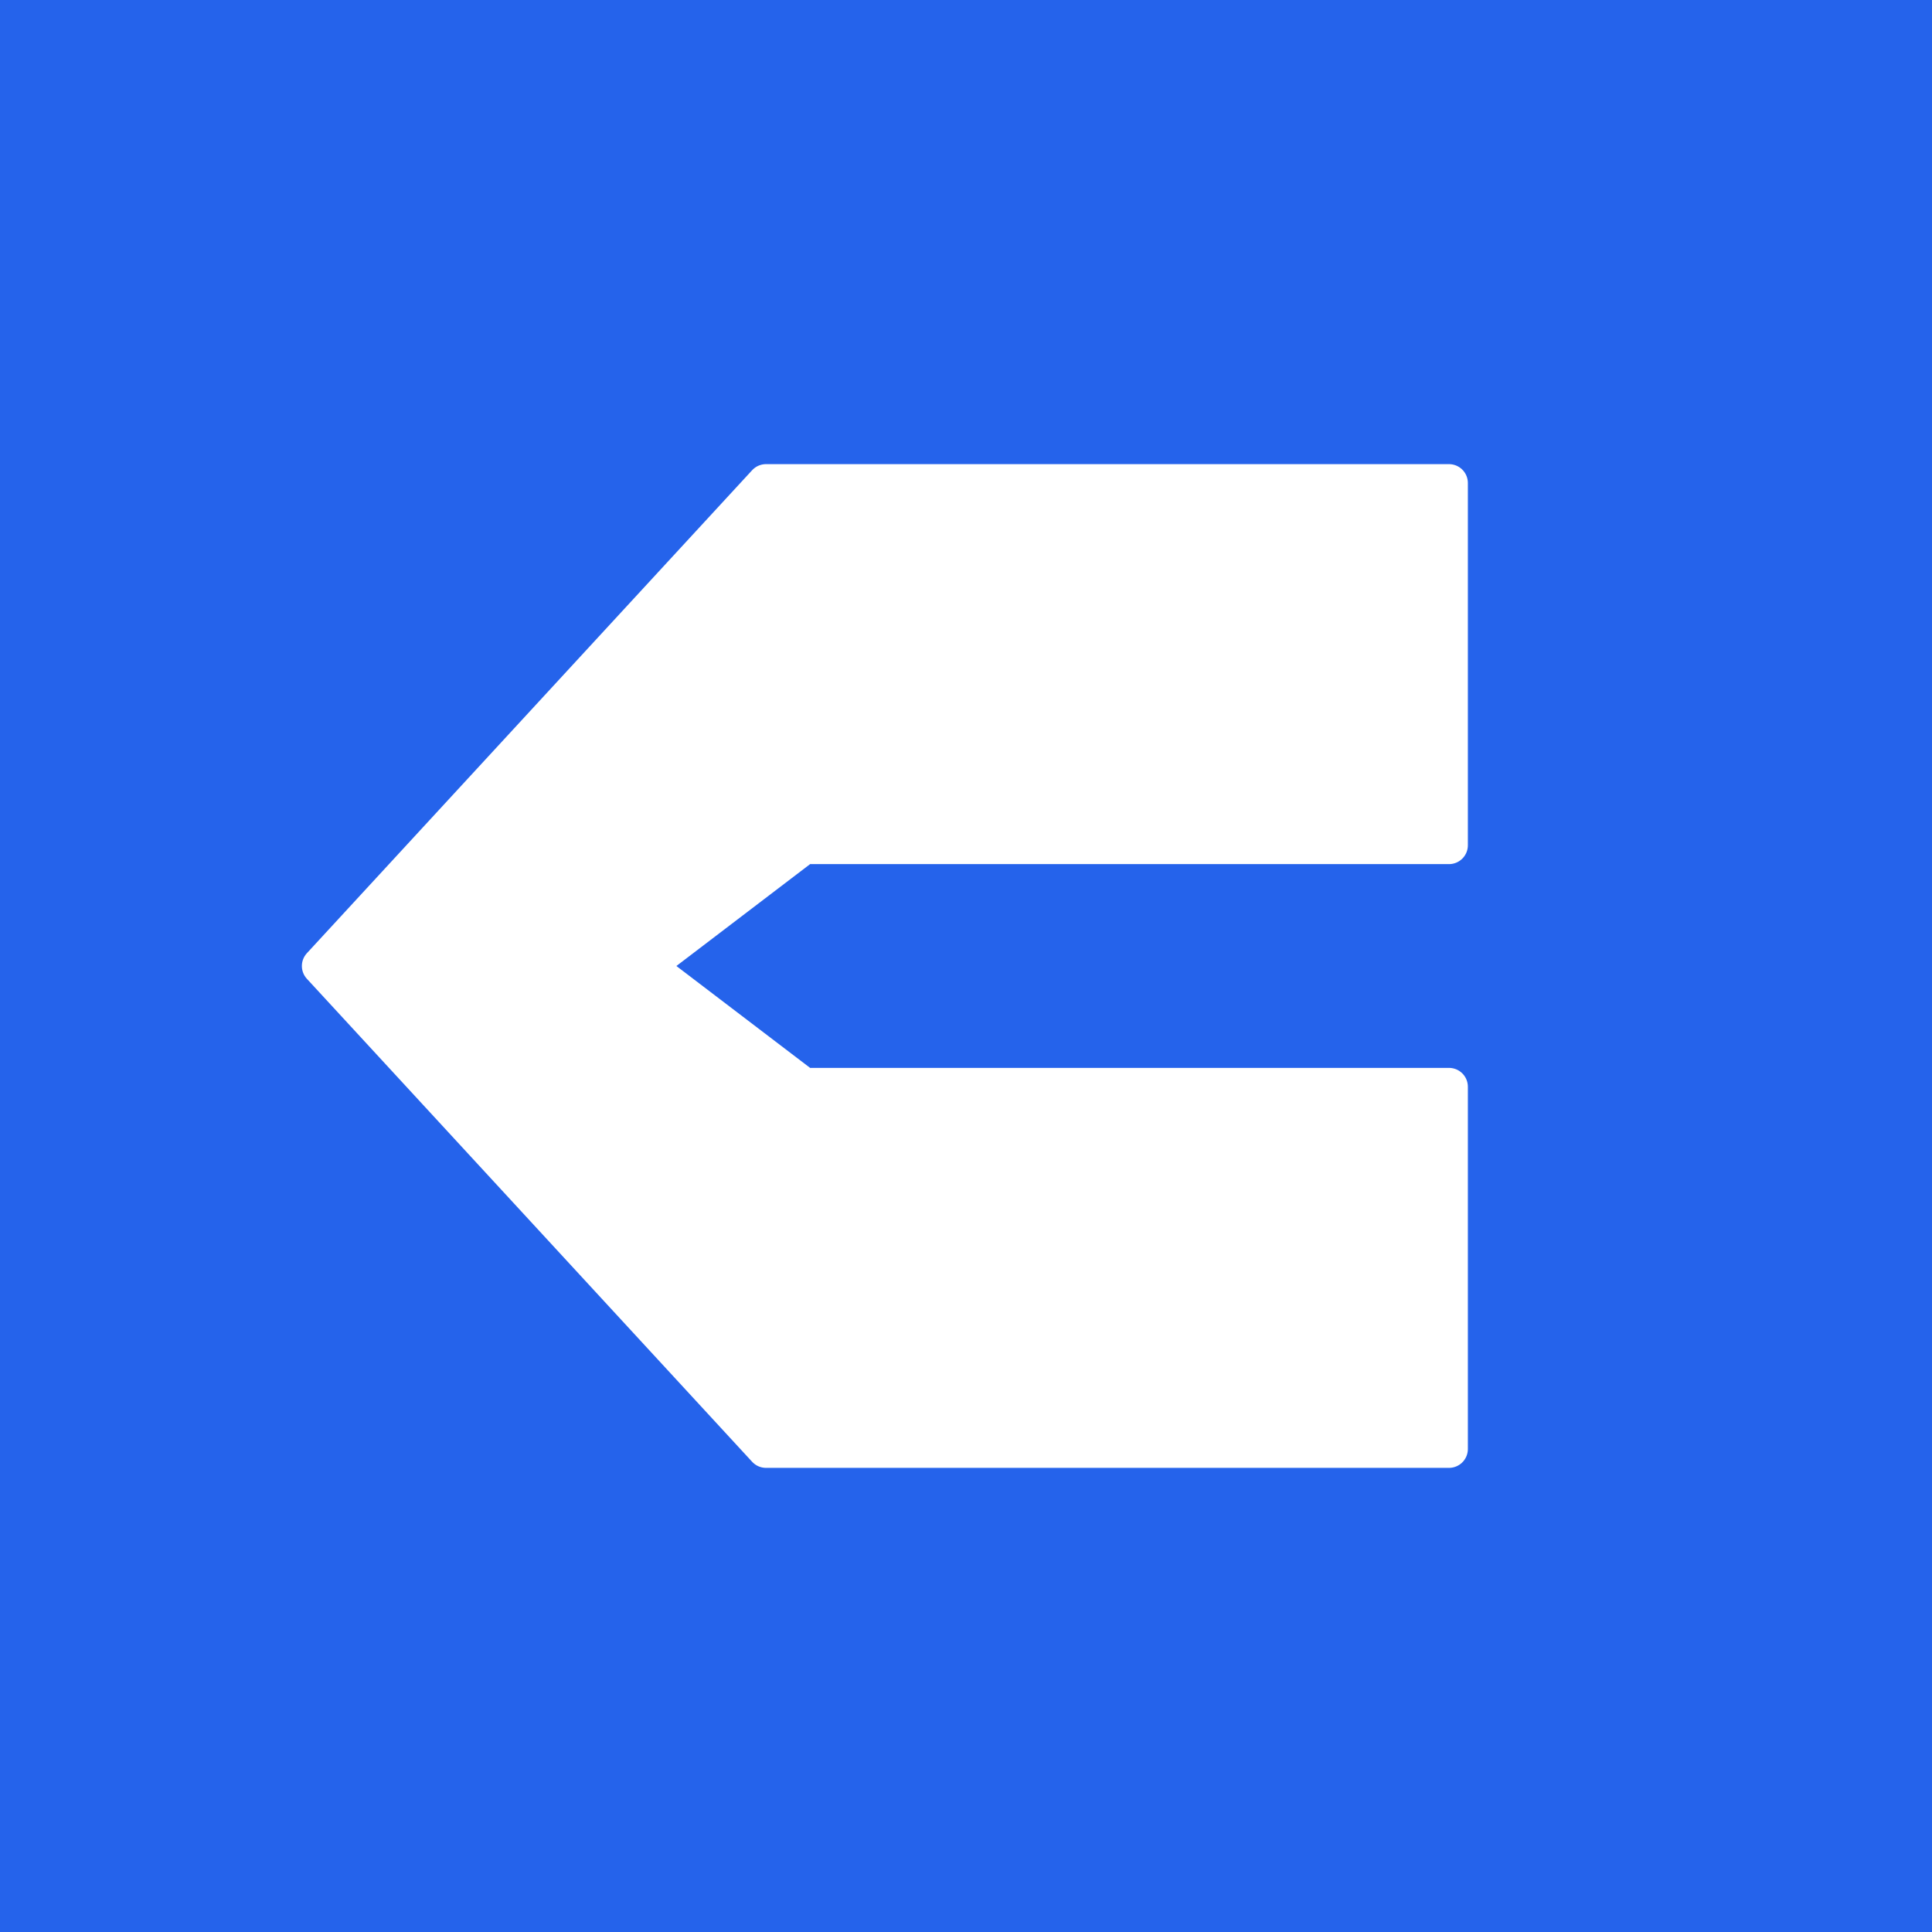
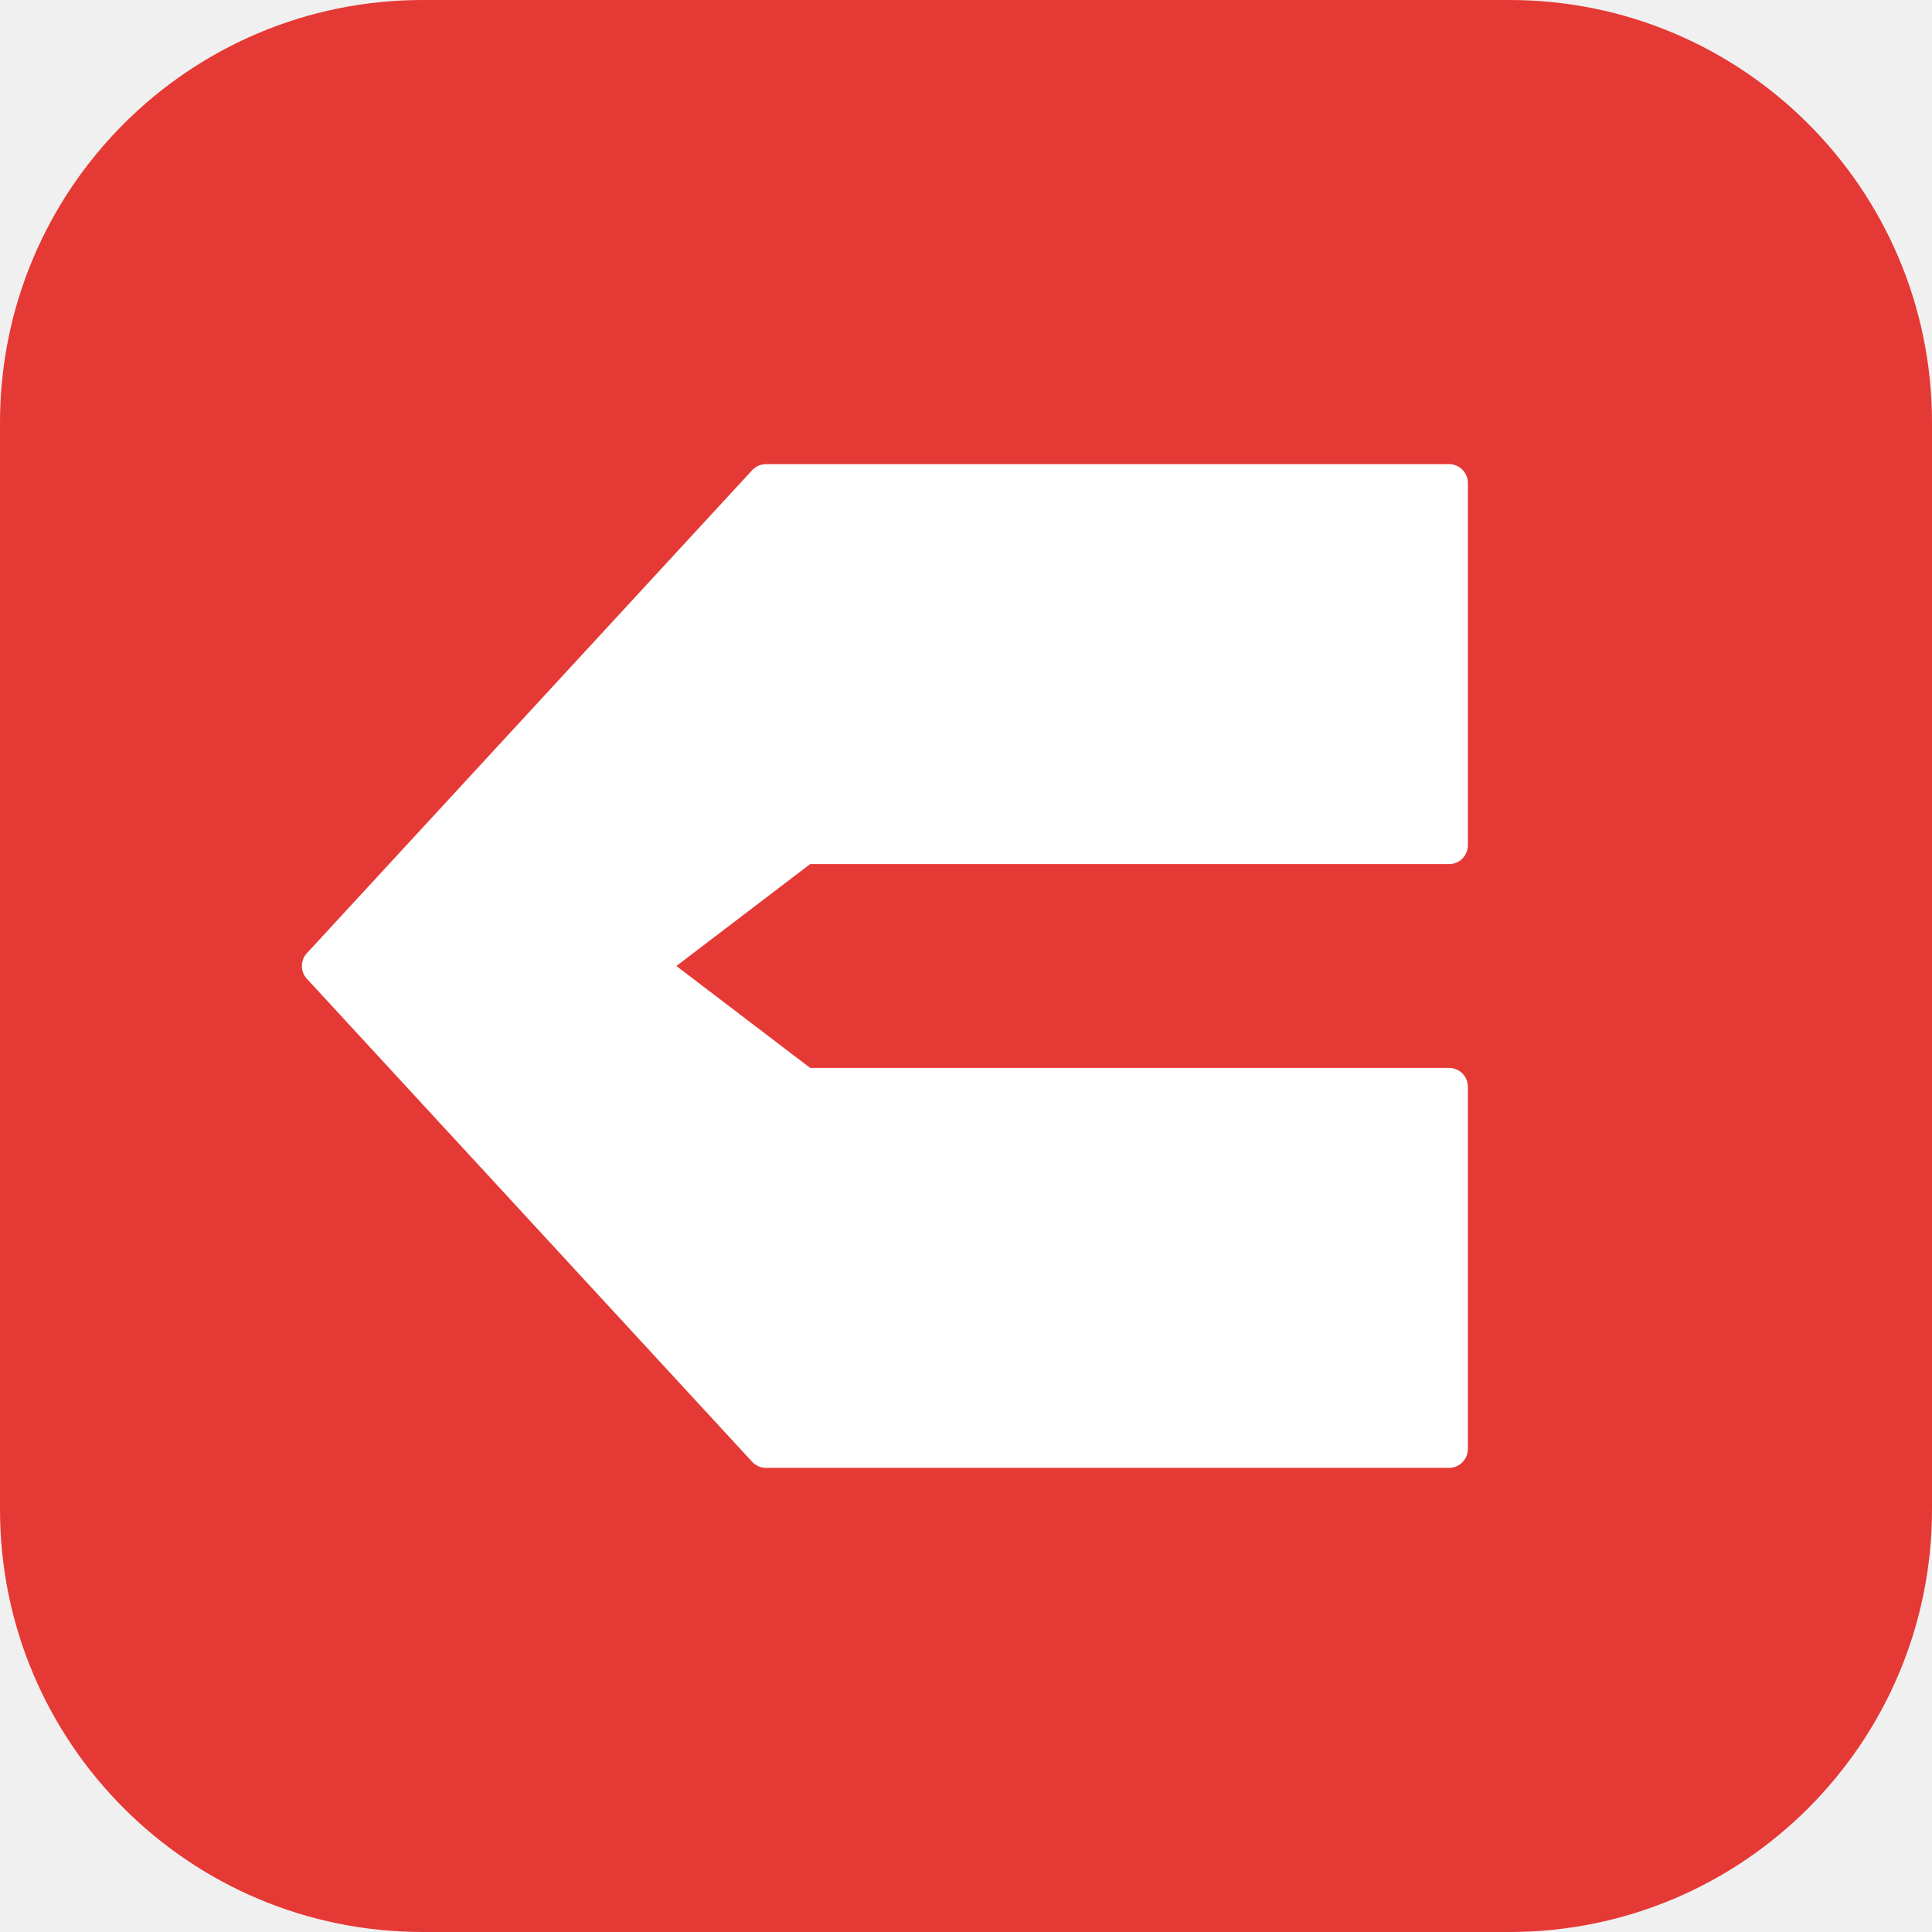
<svg xmlns="http://www.w3.org/2000/svg" viewBox="0 0 512 512" role="img" aria-labelledby="title desc">
-   <rect width="512" height="512" fill="#2563eb" />
+   <rect width="512" height="512" rx="112" fill="#e53935" />
  <path fill="#fff" stroke="#fff" stroke-width="10" stroke-linejoin="round" d="M384 128H203L85 256l118 128h181v-96H213l-42-32 42-32h171Z" />
</svg>
